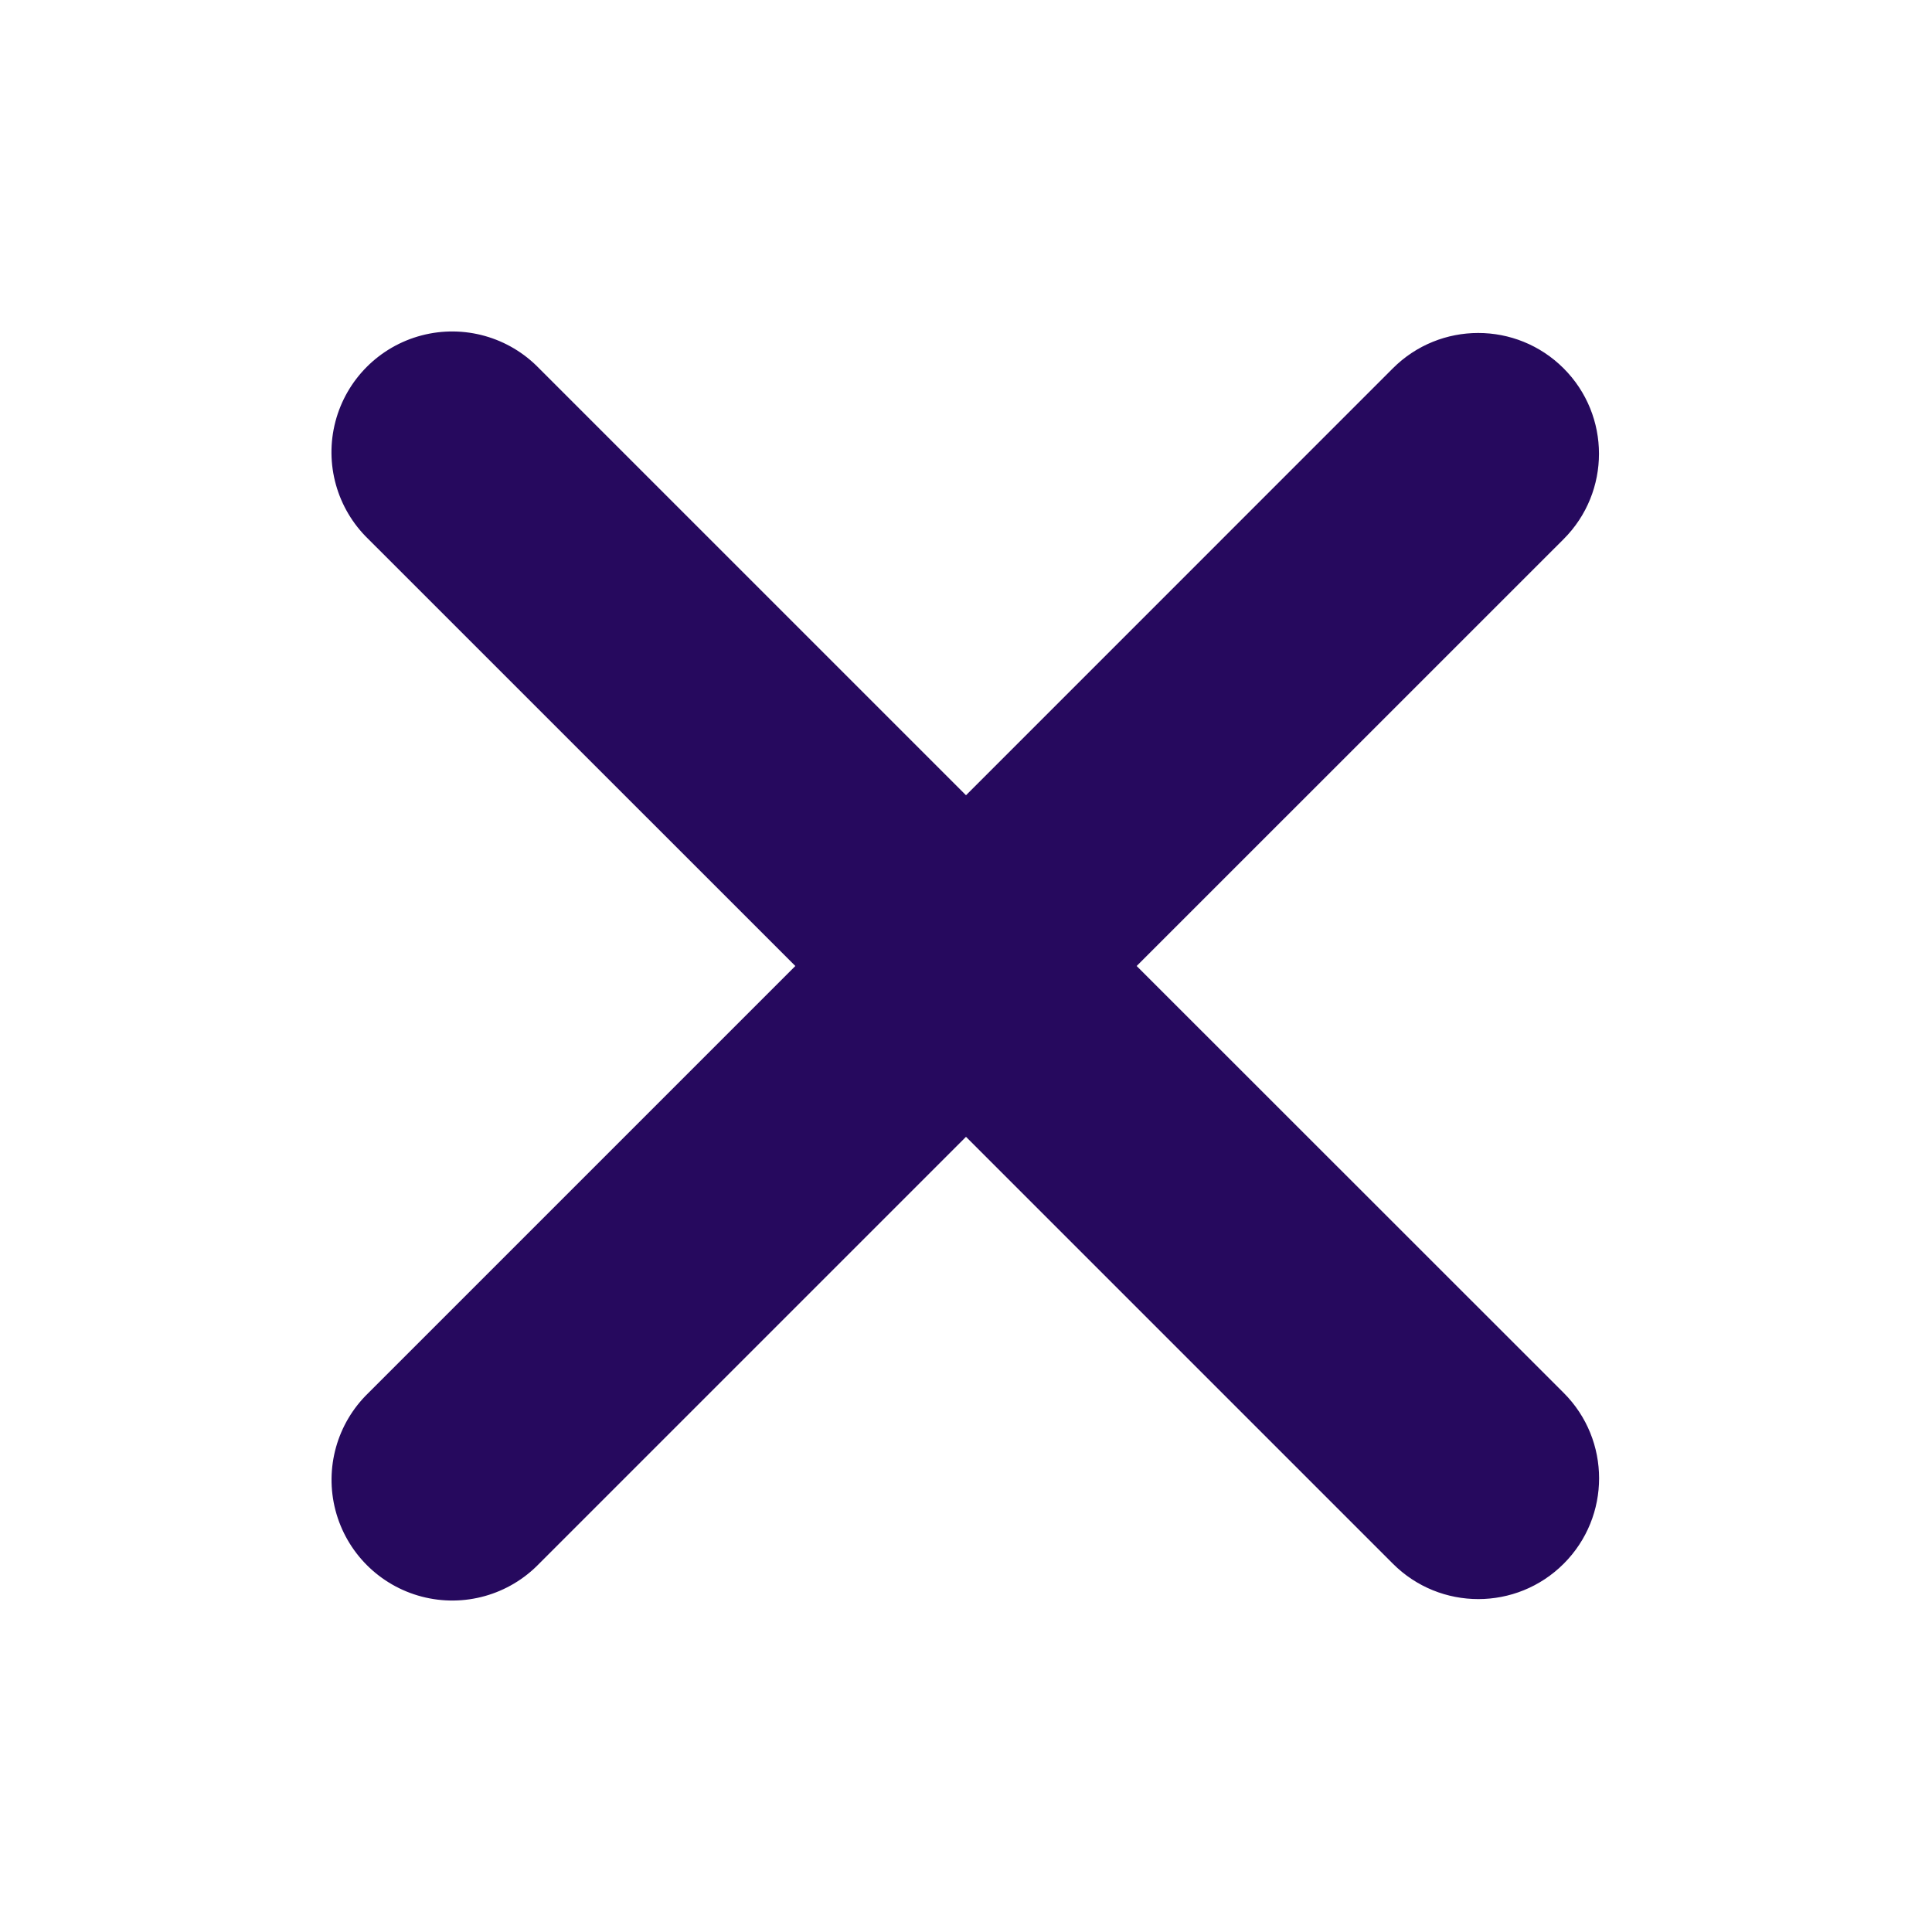
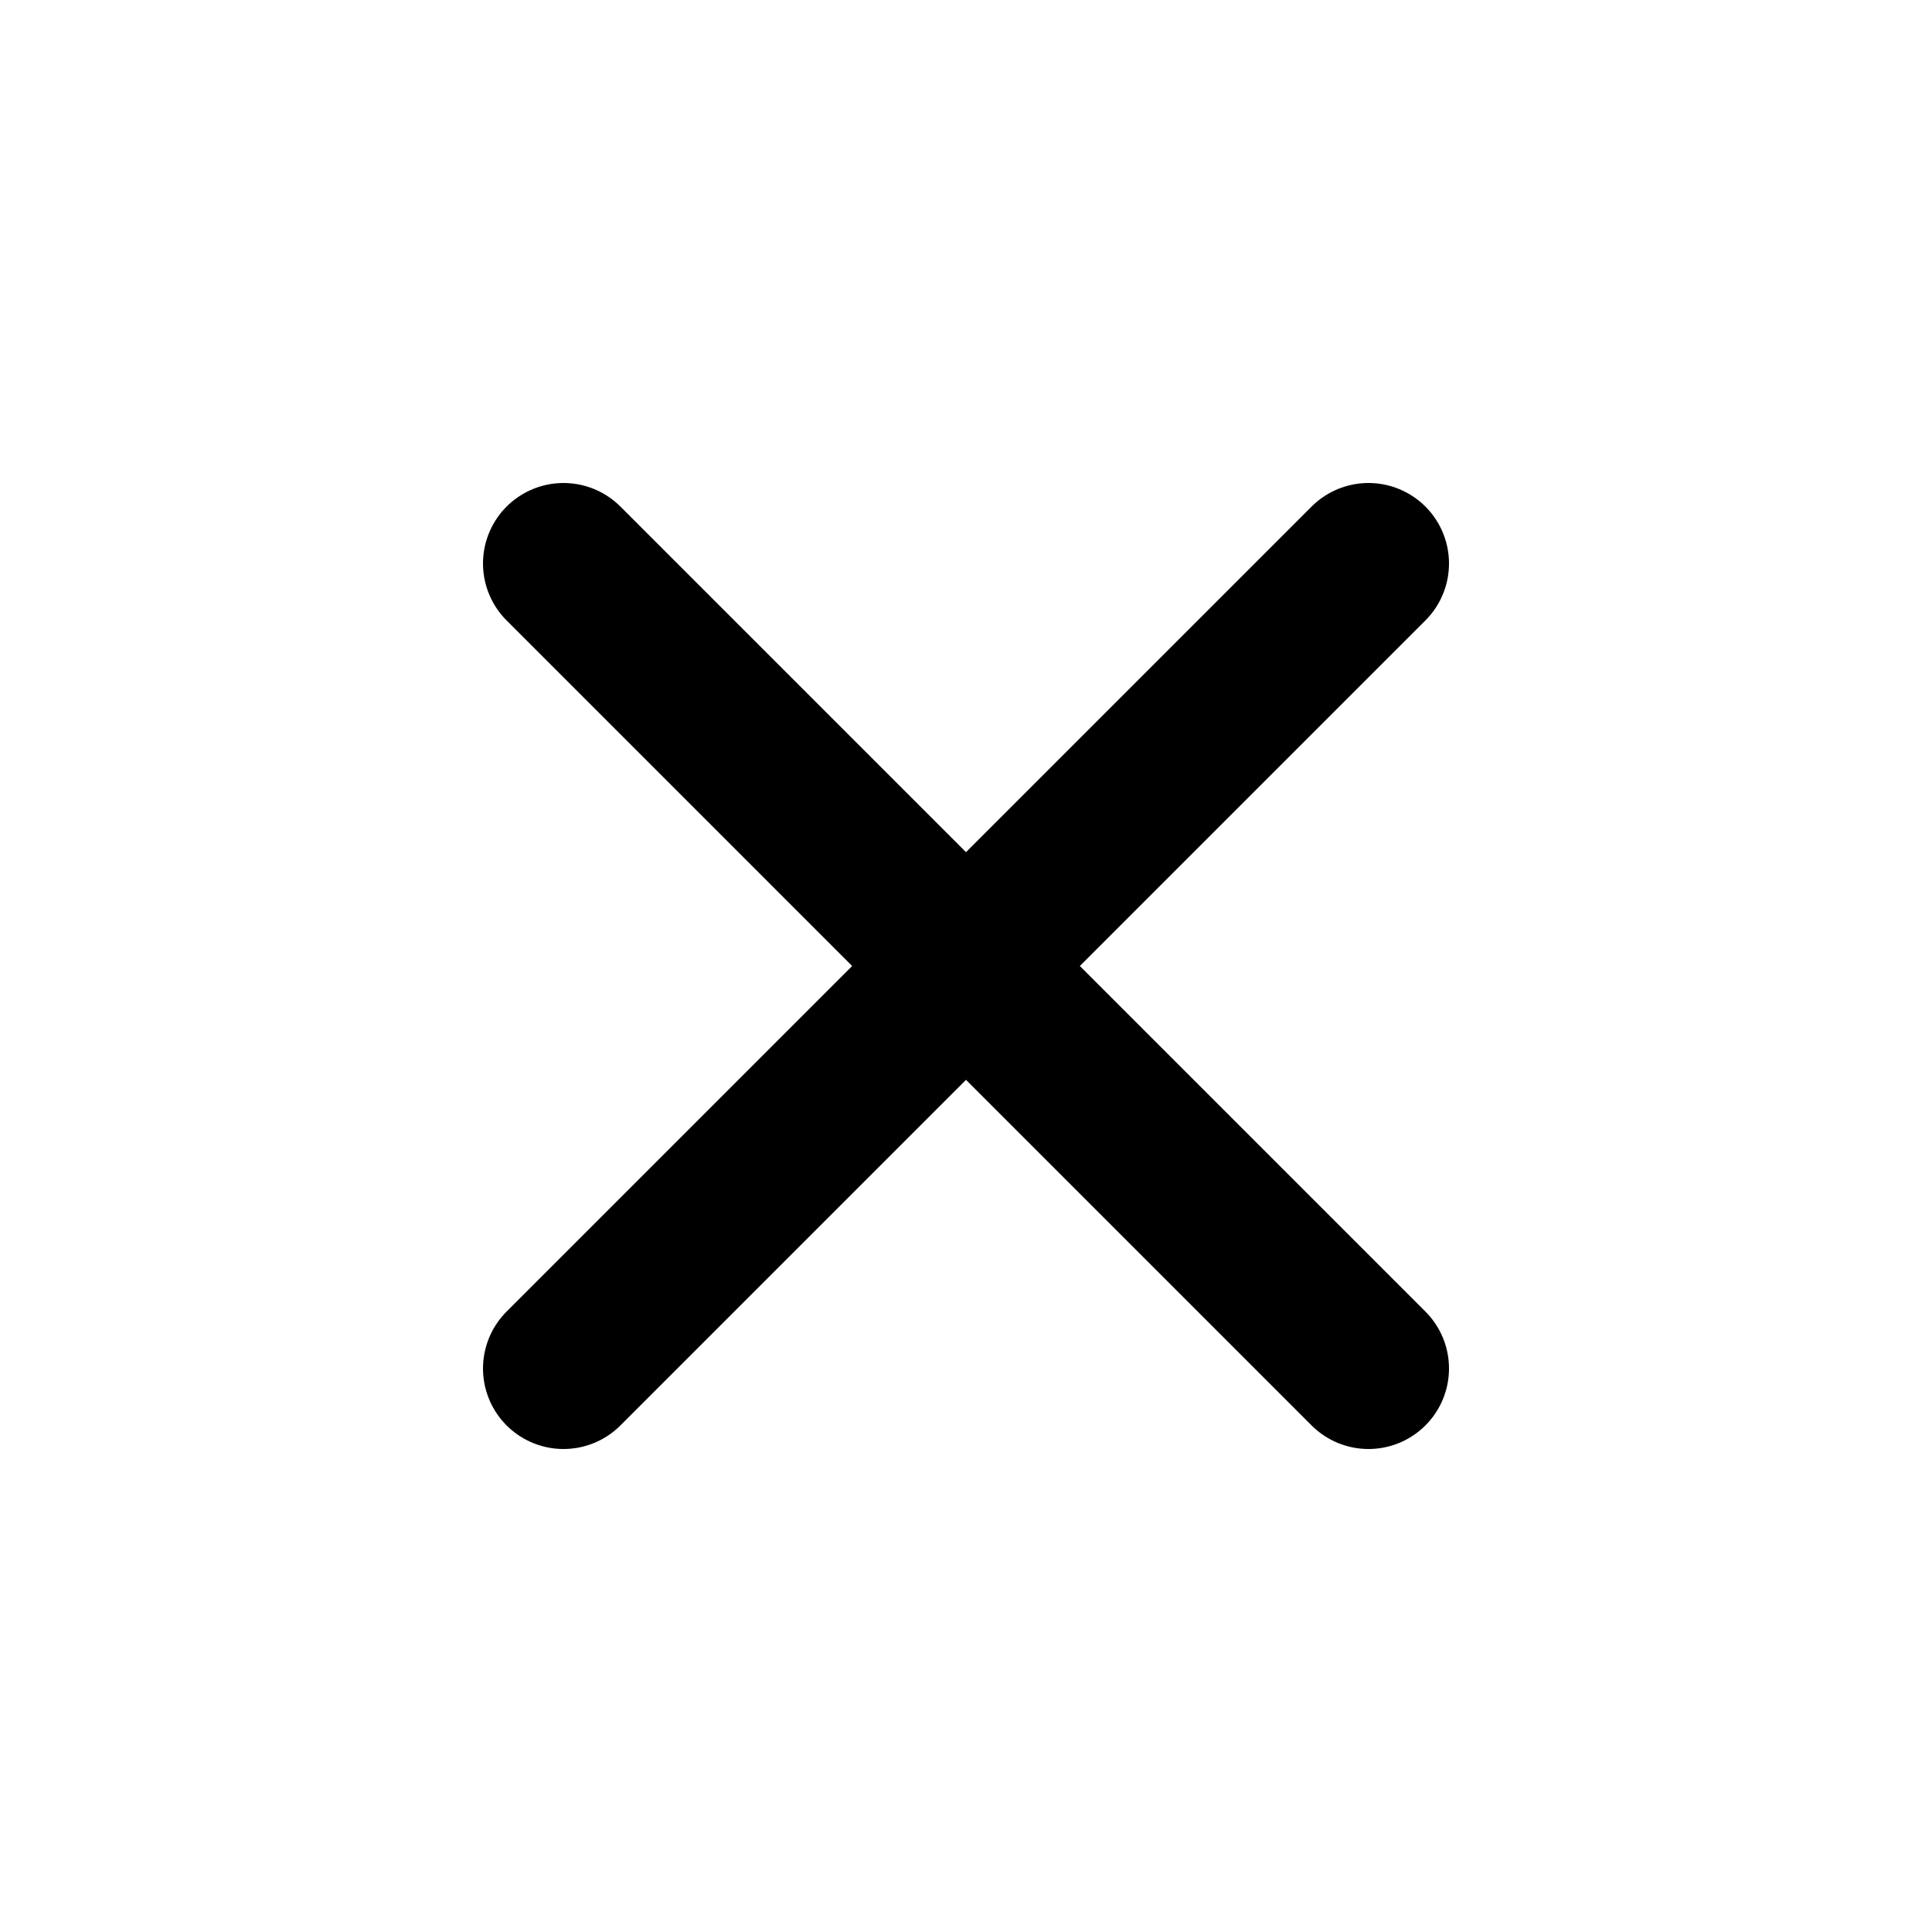
<svg xmlns="http://www.w3.org/2000/svg" width="128" height="128" viewBox="0 0 24 24">
-   <g fill="none" fill-rule="evenodd">
-     <path d="M24 0v24H0V0zM12.593 23.258l-.011.002l-.071.035l-.02.004l-.014-.004l-.071-.035c-.01-.004-.019-.001-.024.005l-.004.01l-.017.428l.005.02l.01.013l.104.074l.015.004l.012-.004l.104-.074l.012-.016l.004-.017l-.017-.427c-.002-.01-.009-.017-.017-.018m.265-.113l-.013.002l-.185.093l-.01.01l-.003.011l.018.43l.005.012l.008.007l.201.093c.012.004.023 0 .029-.008l.004-.014l-.034-.614c-.003-.012-.01-.02-.02-.022m-.715.002a.023.023 0 0 0-.027.006l-.006.014l-.034.614c0 .012.007.02.017.024l.015-.002l.201-.093l.01-.008l.004-.011l.017-.43l-.003-.012l-.01-.01z" />
-     <path fill="#26095e" d="m12 14.122l5.303 5.303a1.5 1.5 0 0 0 2.122-2.122L14.12 12l5.304-5.303a1.5 1.5 0 1 0-2.122-2.121L12 9.879L6.697 4.576a1.5 1.5 0 1 0-2.122 2.12L9.88 12l-5.304 5.304a1.5 1.5 0 1 0 2.122 2.12z" />
-   </g>
+   <path fill="none" stroke="#000000" stroke-linecap="round" stroke-linejoin="round" stroke-width="2" d="M12 12L7 7m5 5l5 5m-5-5l5-5m-5 5l-5 5" />
</svg>
